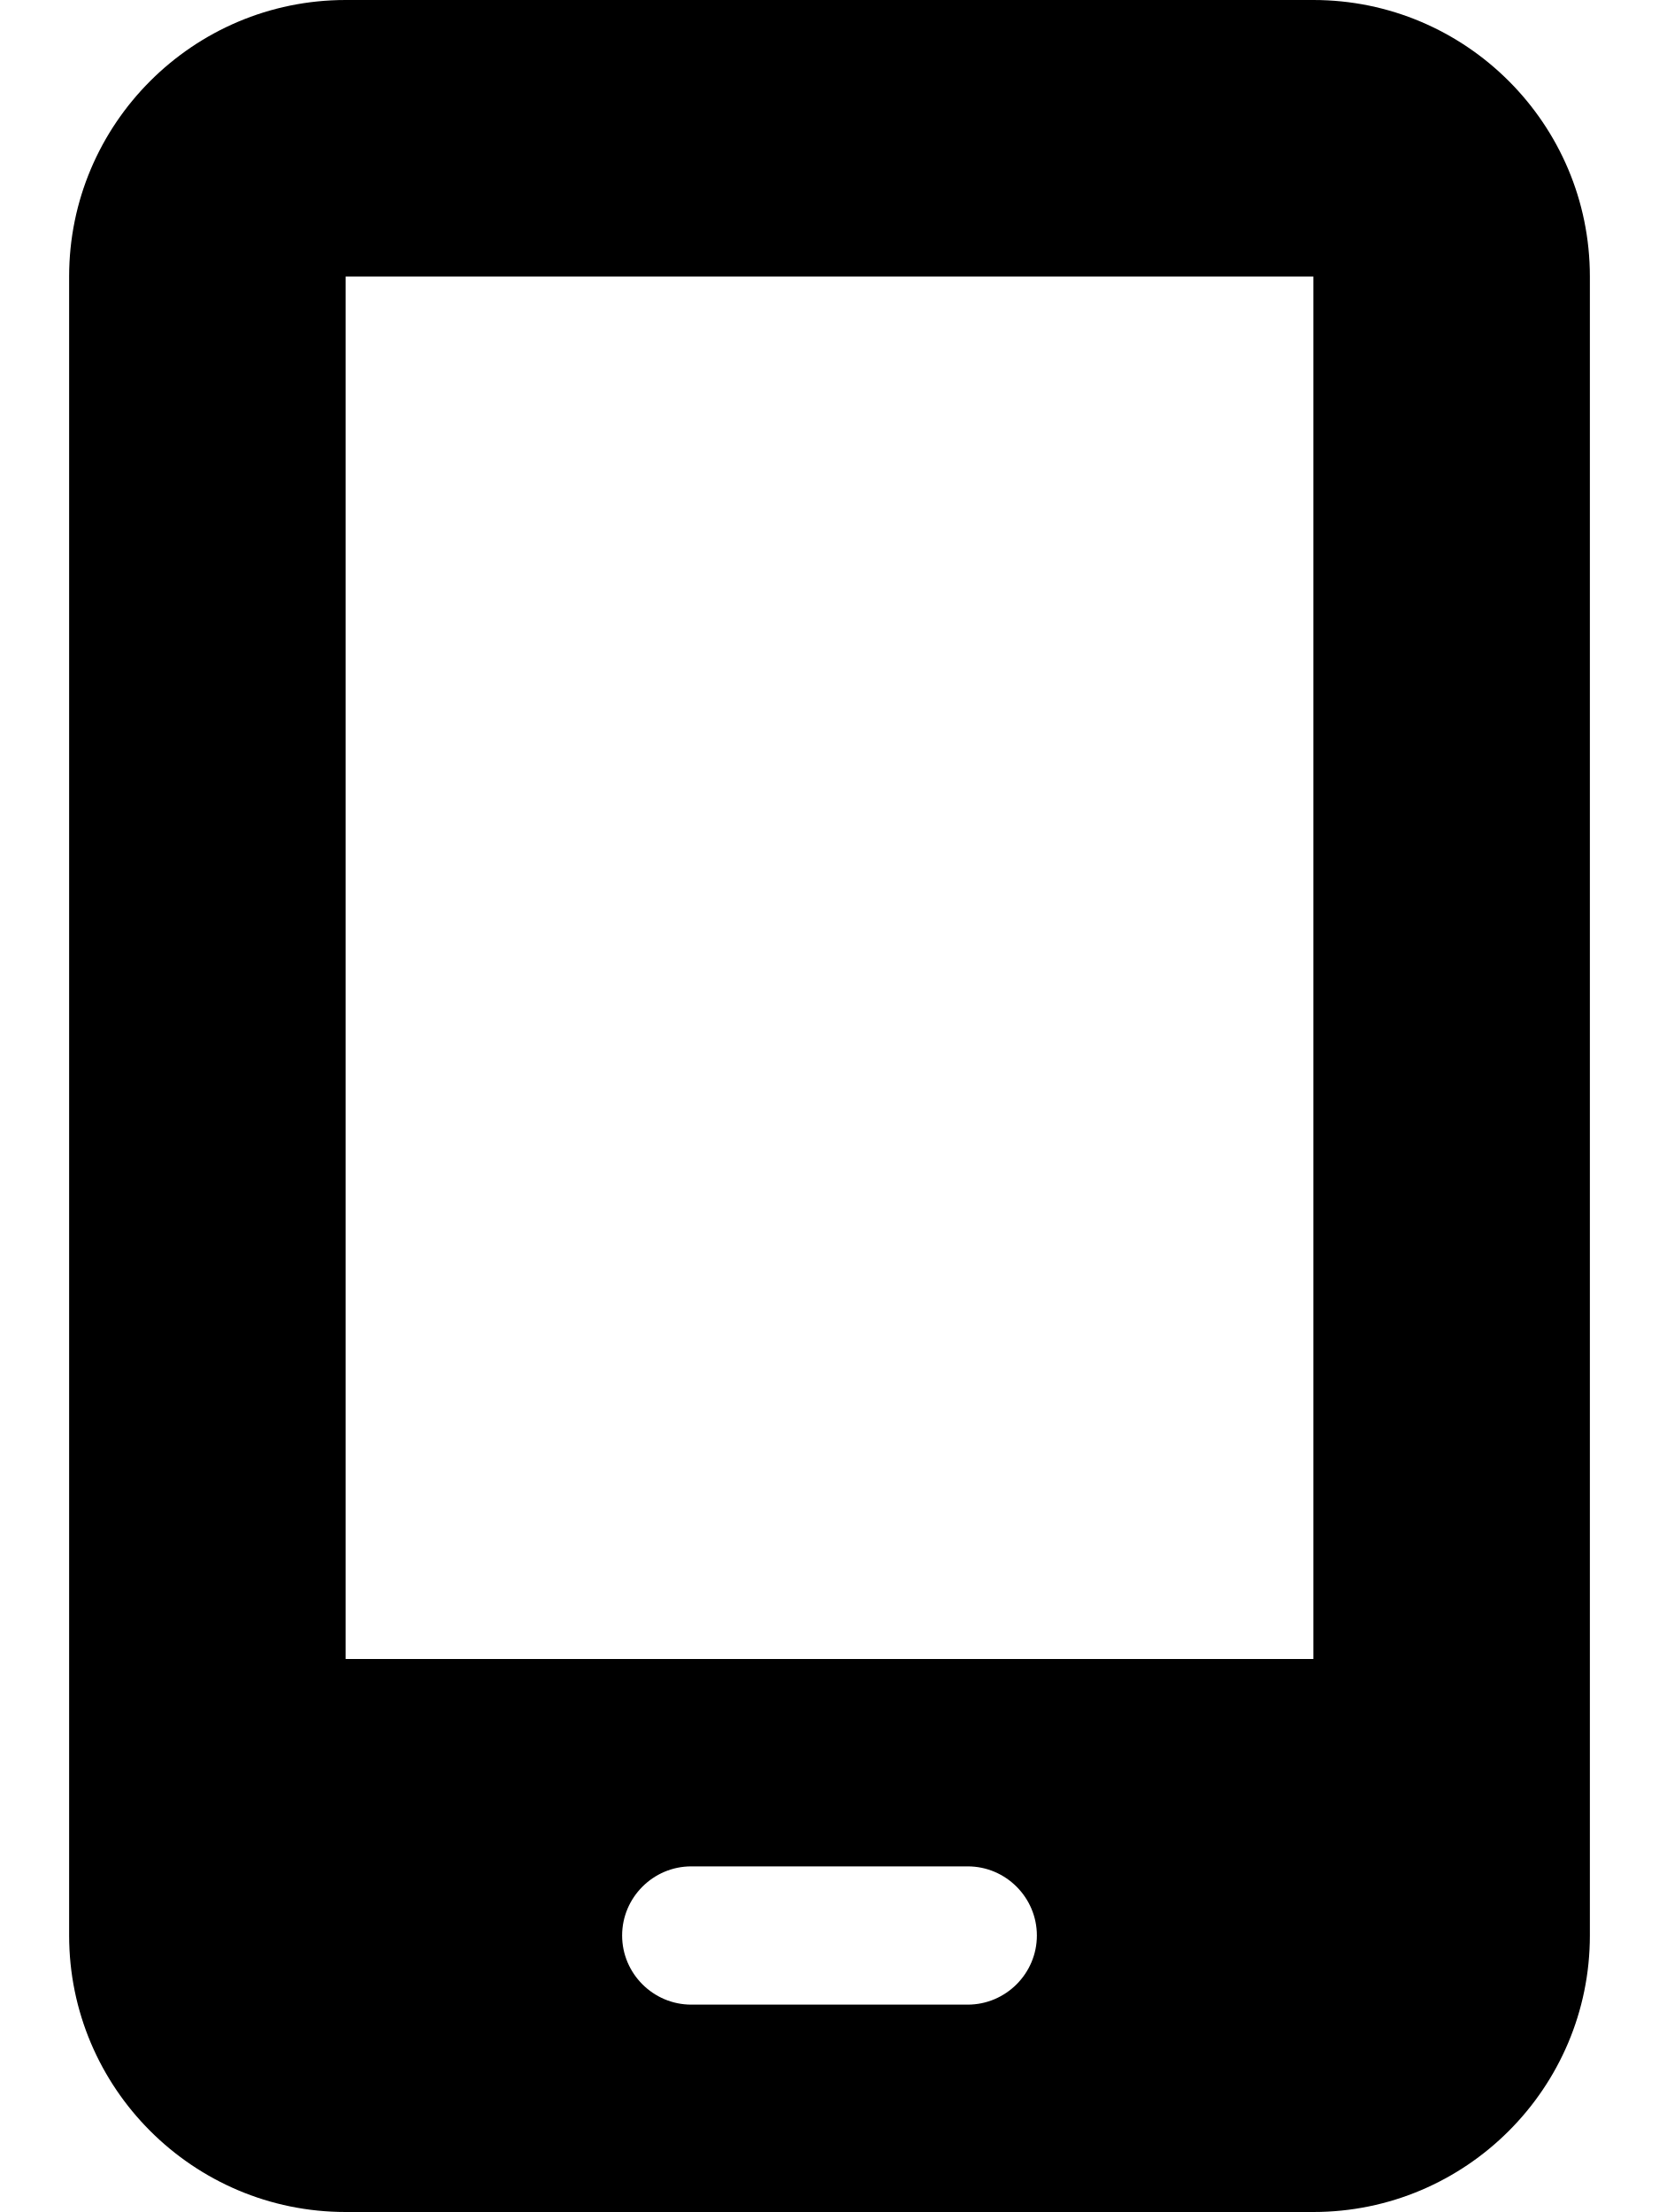
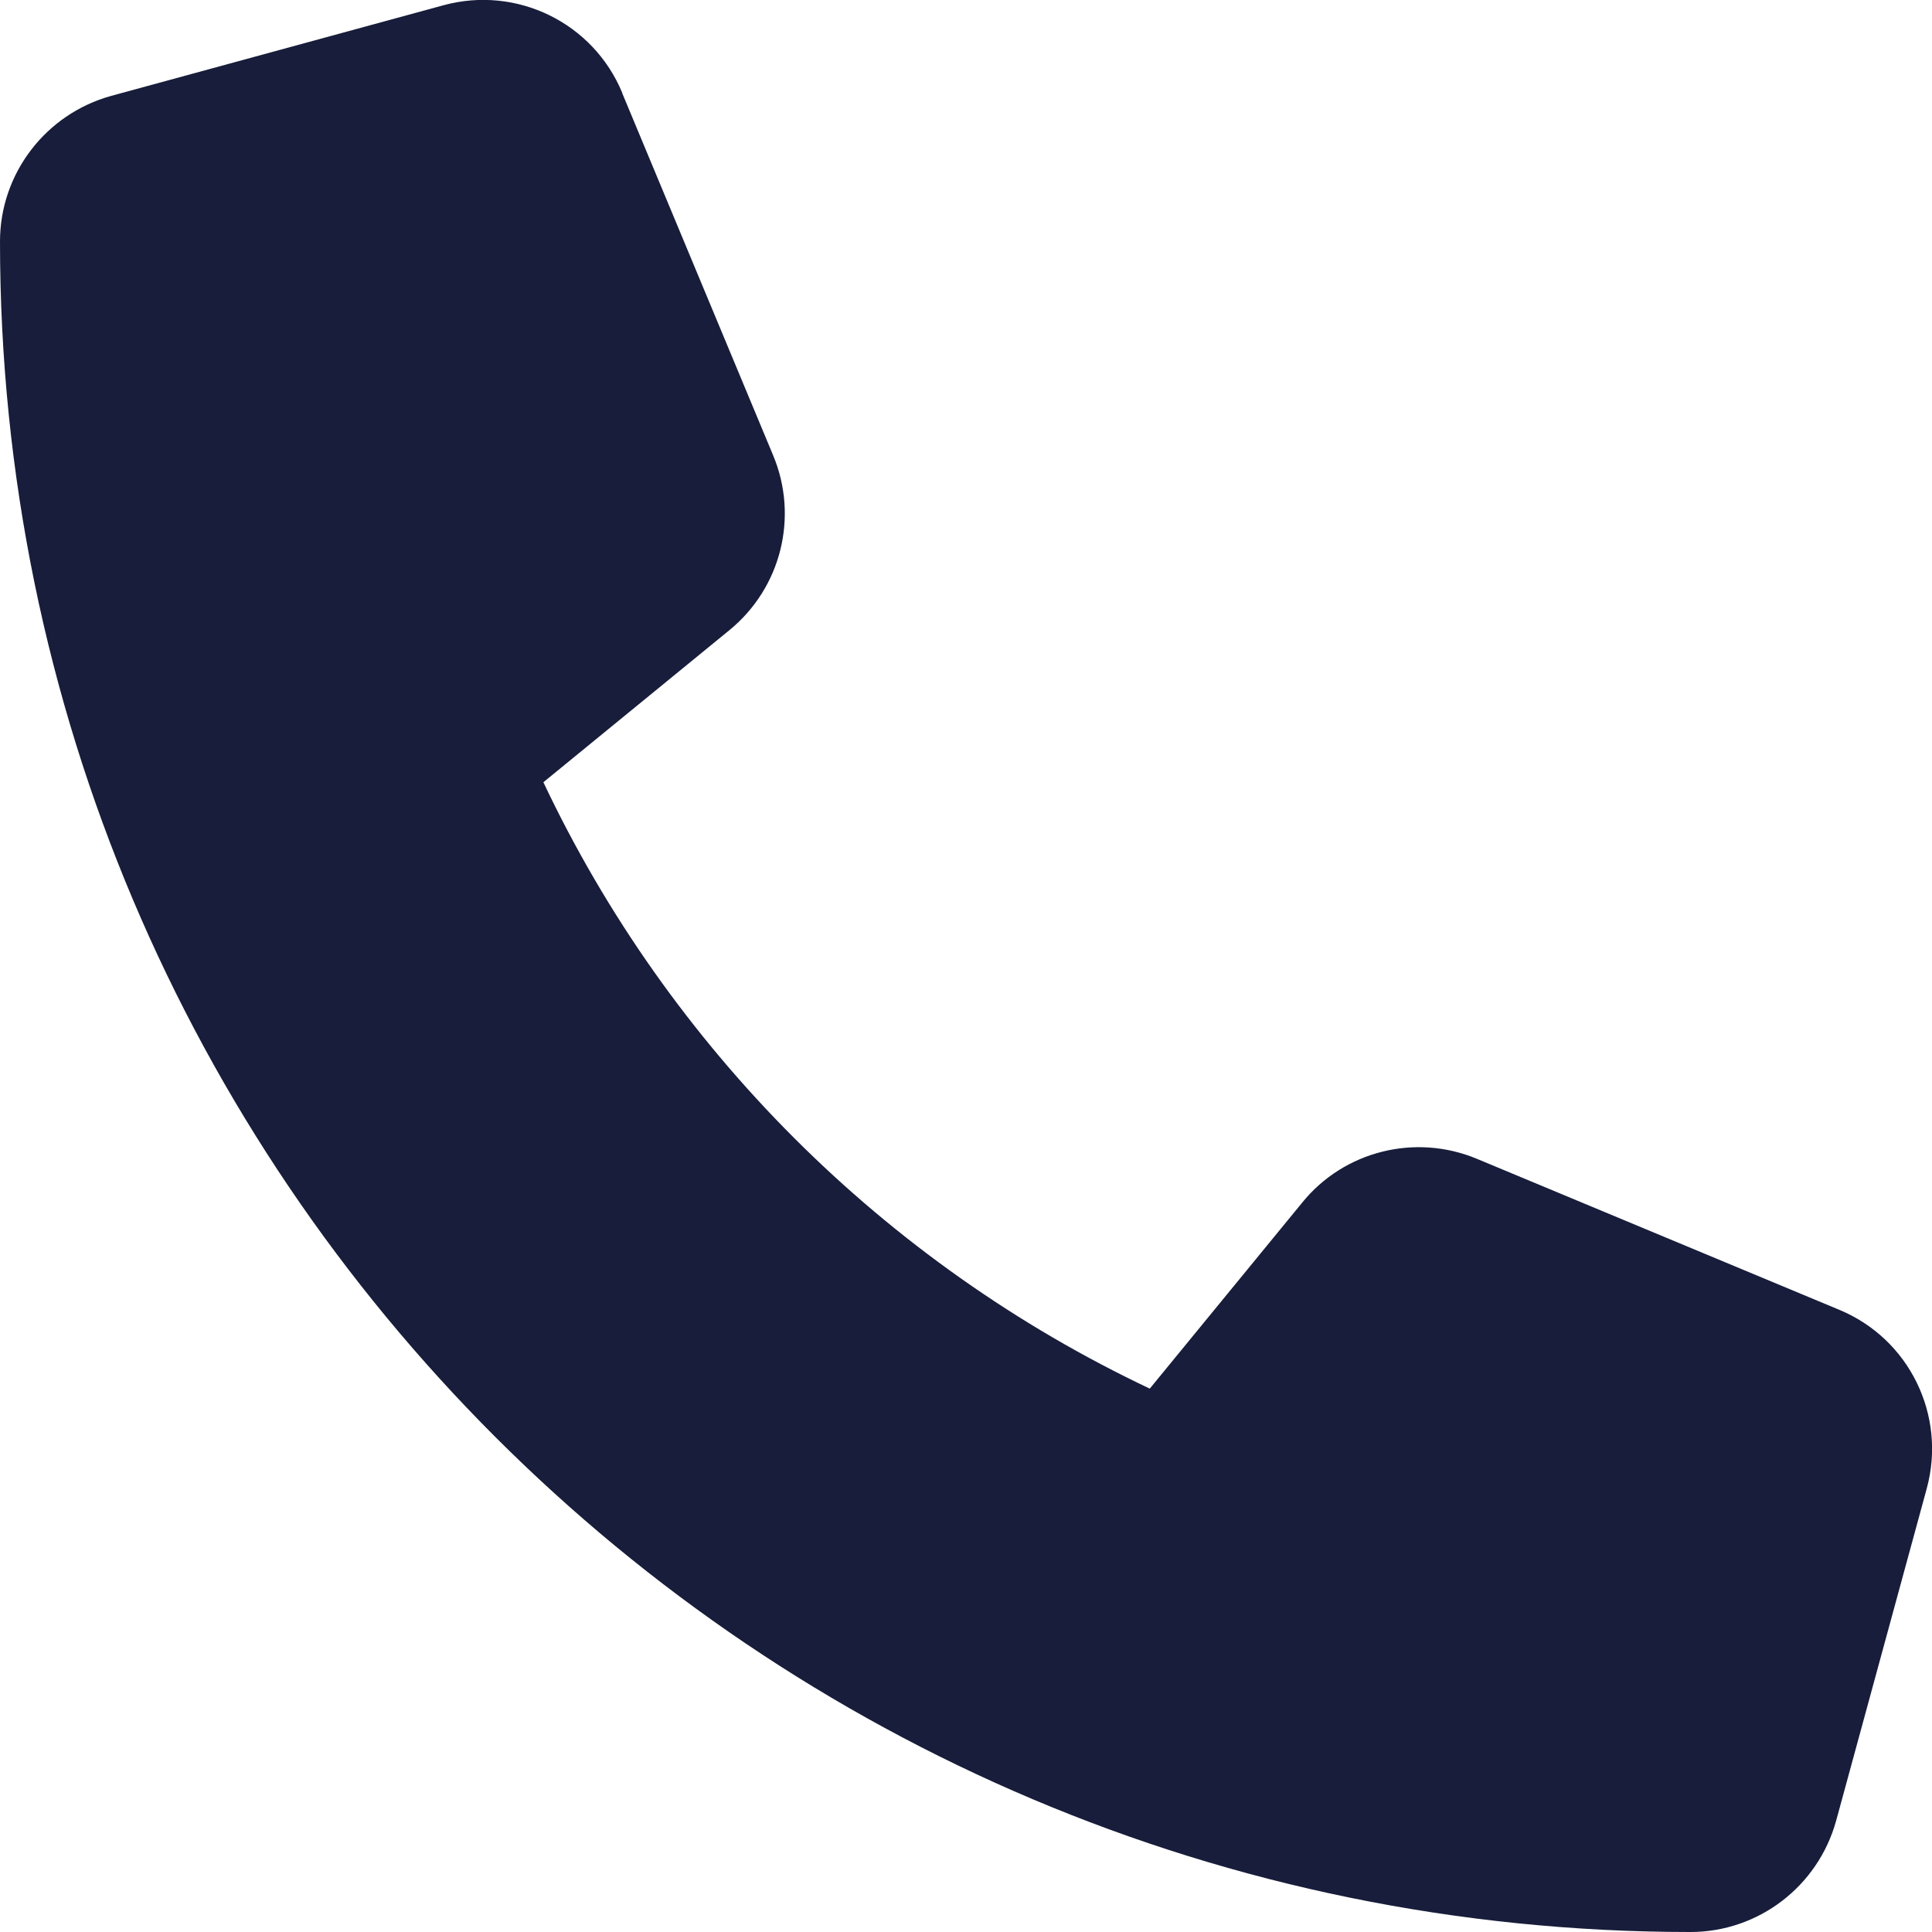
- <svg xmlns="http://www.w3.org/2000/svg" viewBox="0 0 384 512">
-   <path d="M16 64C16 28.7 44.7 0 80 0L304 0c35.3 0 64 28.7 64 64l0 384c0 35.3-28.7 64-64 64L80 512c-35.3 0-64-28.7-64-64L16 64zM144 448c0 8.8 7.2 16 16 16l64 0c8.8 0 16-7.2 16-16s-7.2-16-16-16l-64 0c-8.8 0-16 7.2-16 16zM304 64L80 64l0 320 224 0 0-320z" />
+ <svg xmlns="http://www.w3.org/2000/svg" height="14" width="14" viewBox="0 0 512 512">
+   <path fill="#171d3a" d="M164.9 24.6c-7.7-18.6-28-28.5-47.4-23.2l-88 24C12.1 30.2 0 46 0 64C0 311.4 200.6 512 448 512c18 0 33.8-12.1 38.6-29.5l24-88c5.3-19.4-4.6-39.7-23.2-47.4l-96-40c-16.3-6.8-35.2-2.1-46.3 11.6L304.7 368C234.3 334.7 177.3 277.7 144 207.3L193.3 167c13.7-11.2 18.4-30 11.6-46.3l-40-96z" />
</svg>
